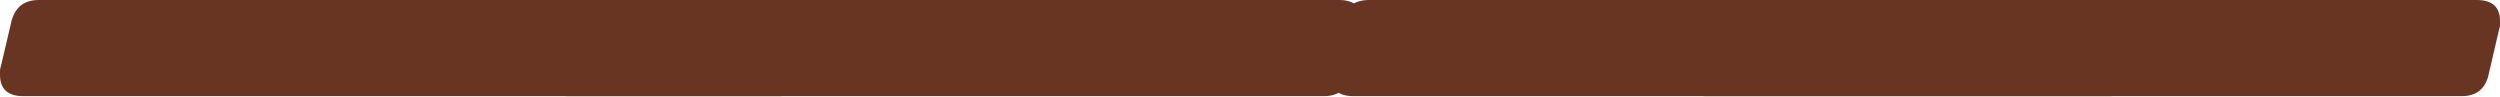
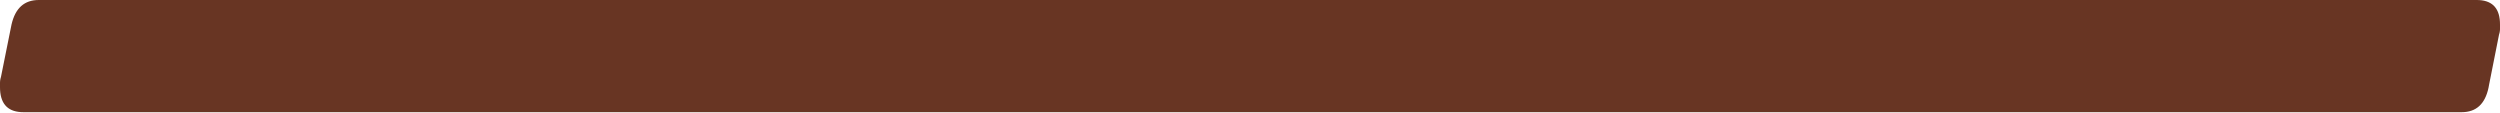
- <svg xmlns="http://www.w3.org/2000/svg" width="156px" height="6px" viewBox="0 0 156 6" version="1.1">
+ <svg xmlns="http://www.w3.org/2000/svg" width="156px" height="7px" viewBox="0 0 156 7" version="1.1">
  <g id="strike" stroke="none" stroke-width="1" fill="none" fill-rule="evenodd">
-     <path d="M48.614,6 C49.564,6 50.132,5.511 50.318,4.533 L50.318,4.533 L50.938,1.859 C50.979,1.75 51,1.652 51,1.565 L51,1.565 L51,1.304 C51,0.435 50.515,0 49.544,0 L49.544,0 L2.417,0 C1.467,0 0.888,0.489 0.682,1.467 L0.682,1.467 L0.062,4.109 C0.021,4.217 0,4.321 0,4.418 L0,4.418 L0,4.663 C0,5.554 0.485,6 1.456,6 L1.456,6 L48.614,6 Z" id="—" fill="#683523" fill-rule="nonzero" />
-     <path d="M82.614,6 C83.564,6 84.132,5.511 84.318,4.533 L84.318,4.533 L84.938,1.859 C84.979,1.75 85,1.652 85,1.565 L85,1.565 L85,1.304 C85,0.435 84.515,0 83.544,0 L83.544,0 L36.417,0 C35.467,0 34.888,0.489 34.682,1.467 L34.682,1.467 L34.062,4.109 C34.021,4.217 34,4.321 34,4.418 L34,4.418 L34,4.663 C34,5.554 34.485,6 35.456,6 L35.456,6 L82.614,6 Z" id="—-copy" fill="#683523" fill-rule="nonzero" />
-     <path d="M131.614,6 C132.564,6 133.132,5.511 133.318,4.533 L133.318,4.533 L133.938,1.859 C133.979,1.75 134,1.652 134,1.565 L134,1.565 L134,1.304 C134,0.435 133.515,0 132.544,0 L132.544,0 L85.417,0 C84.467,0 83.888,0.489 83.682,1.467 L83.682,1.467 L83.062,4.109 C83.021,4.217 83,4.321 83,4.418 L83,4.418 L83,4.663 C83,5.554 83.485,6 84.456,6 L84.456,6 L131.614,6 Z" id="—-copy-2" fill="#683523" fill-rule="nonzero" />
-     <path d="M153.614,6 C154.564,6 155.132,5.511 155.318,4.533 L155.318,4.533 L155.938,1.859 C155.979,1.75 156,1.652 156,1.565 L156,1.565 L156,1.304 C156,0.435 155.515,0 154.544,0 L154.544,0 L107.417,0 C106.467,0 105.888,0.489 105.682,1.467 L105.682,1.467 L105.062,4.109 C105.021,4.217 105,4.321 105,4.418 L105,4.418 L105,4.663 C105,5.554 105.485,6 106.456,6 L106.456,6 L153.614,6 Z" id="—-copy-3" fill="#683523" fill-rule="nonzero" />
+     <path d="M1.456,7 L1.299,6.995 C0.433,6.941 -3.55271368e-15,6.422 -3.55271368e-15,5.44 L-3.55271368e-15,5.44 L-3.55271368e-15,5.155 L0.007,5.039 C0.016,4.96 0.034,4.878 0.062,4.793 L0.062,4.793 L0.682,1.712 L0.722,1.516 C0.958,0.505 1.522,0 2.417,0 L2.417,0 L154.544,0 L154.71,0.005 C155.57,0.061 156,0.567 156,1.522 L156,1.522 L156,1.826 L155.993,1.932 C155.984,2.005 155.966,2.084 155.938,2.168 L155.938,2.168 L155.318,5.288 L155.282,5.484 C155.064,6.495 154.509,7 153.614,7 L153.614,7 L1.456,7 Z" id="Combined-Shape" fill="#683523" fill-rule="nonzero" />
  </g>
</svg>
